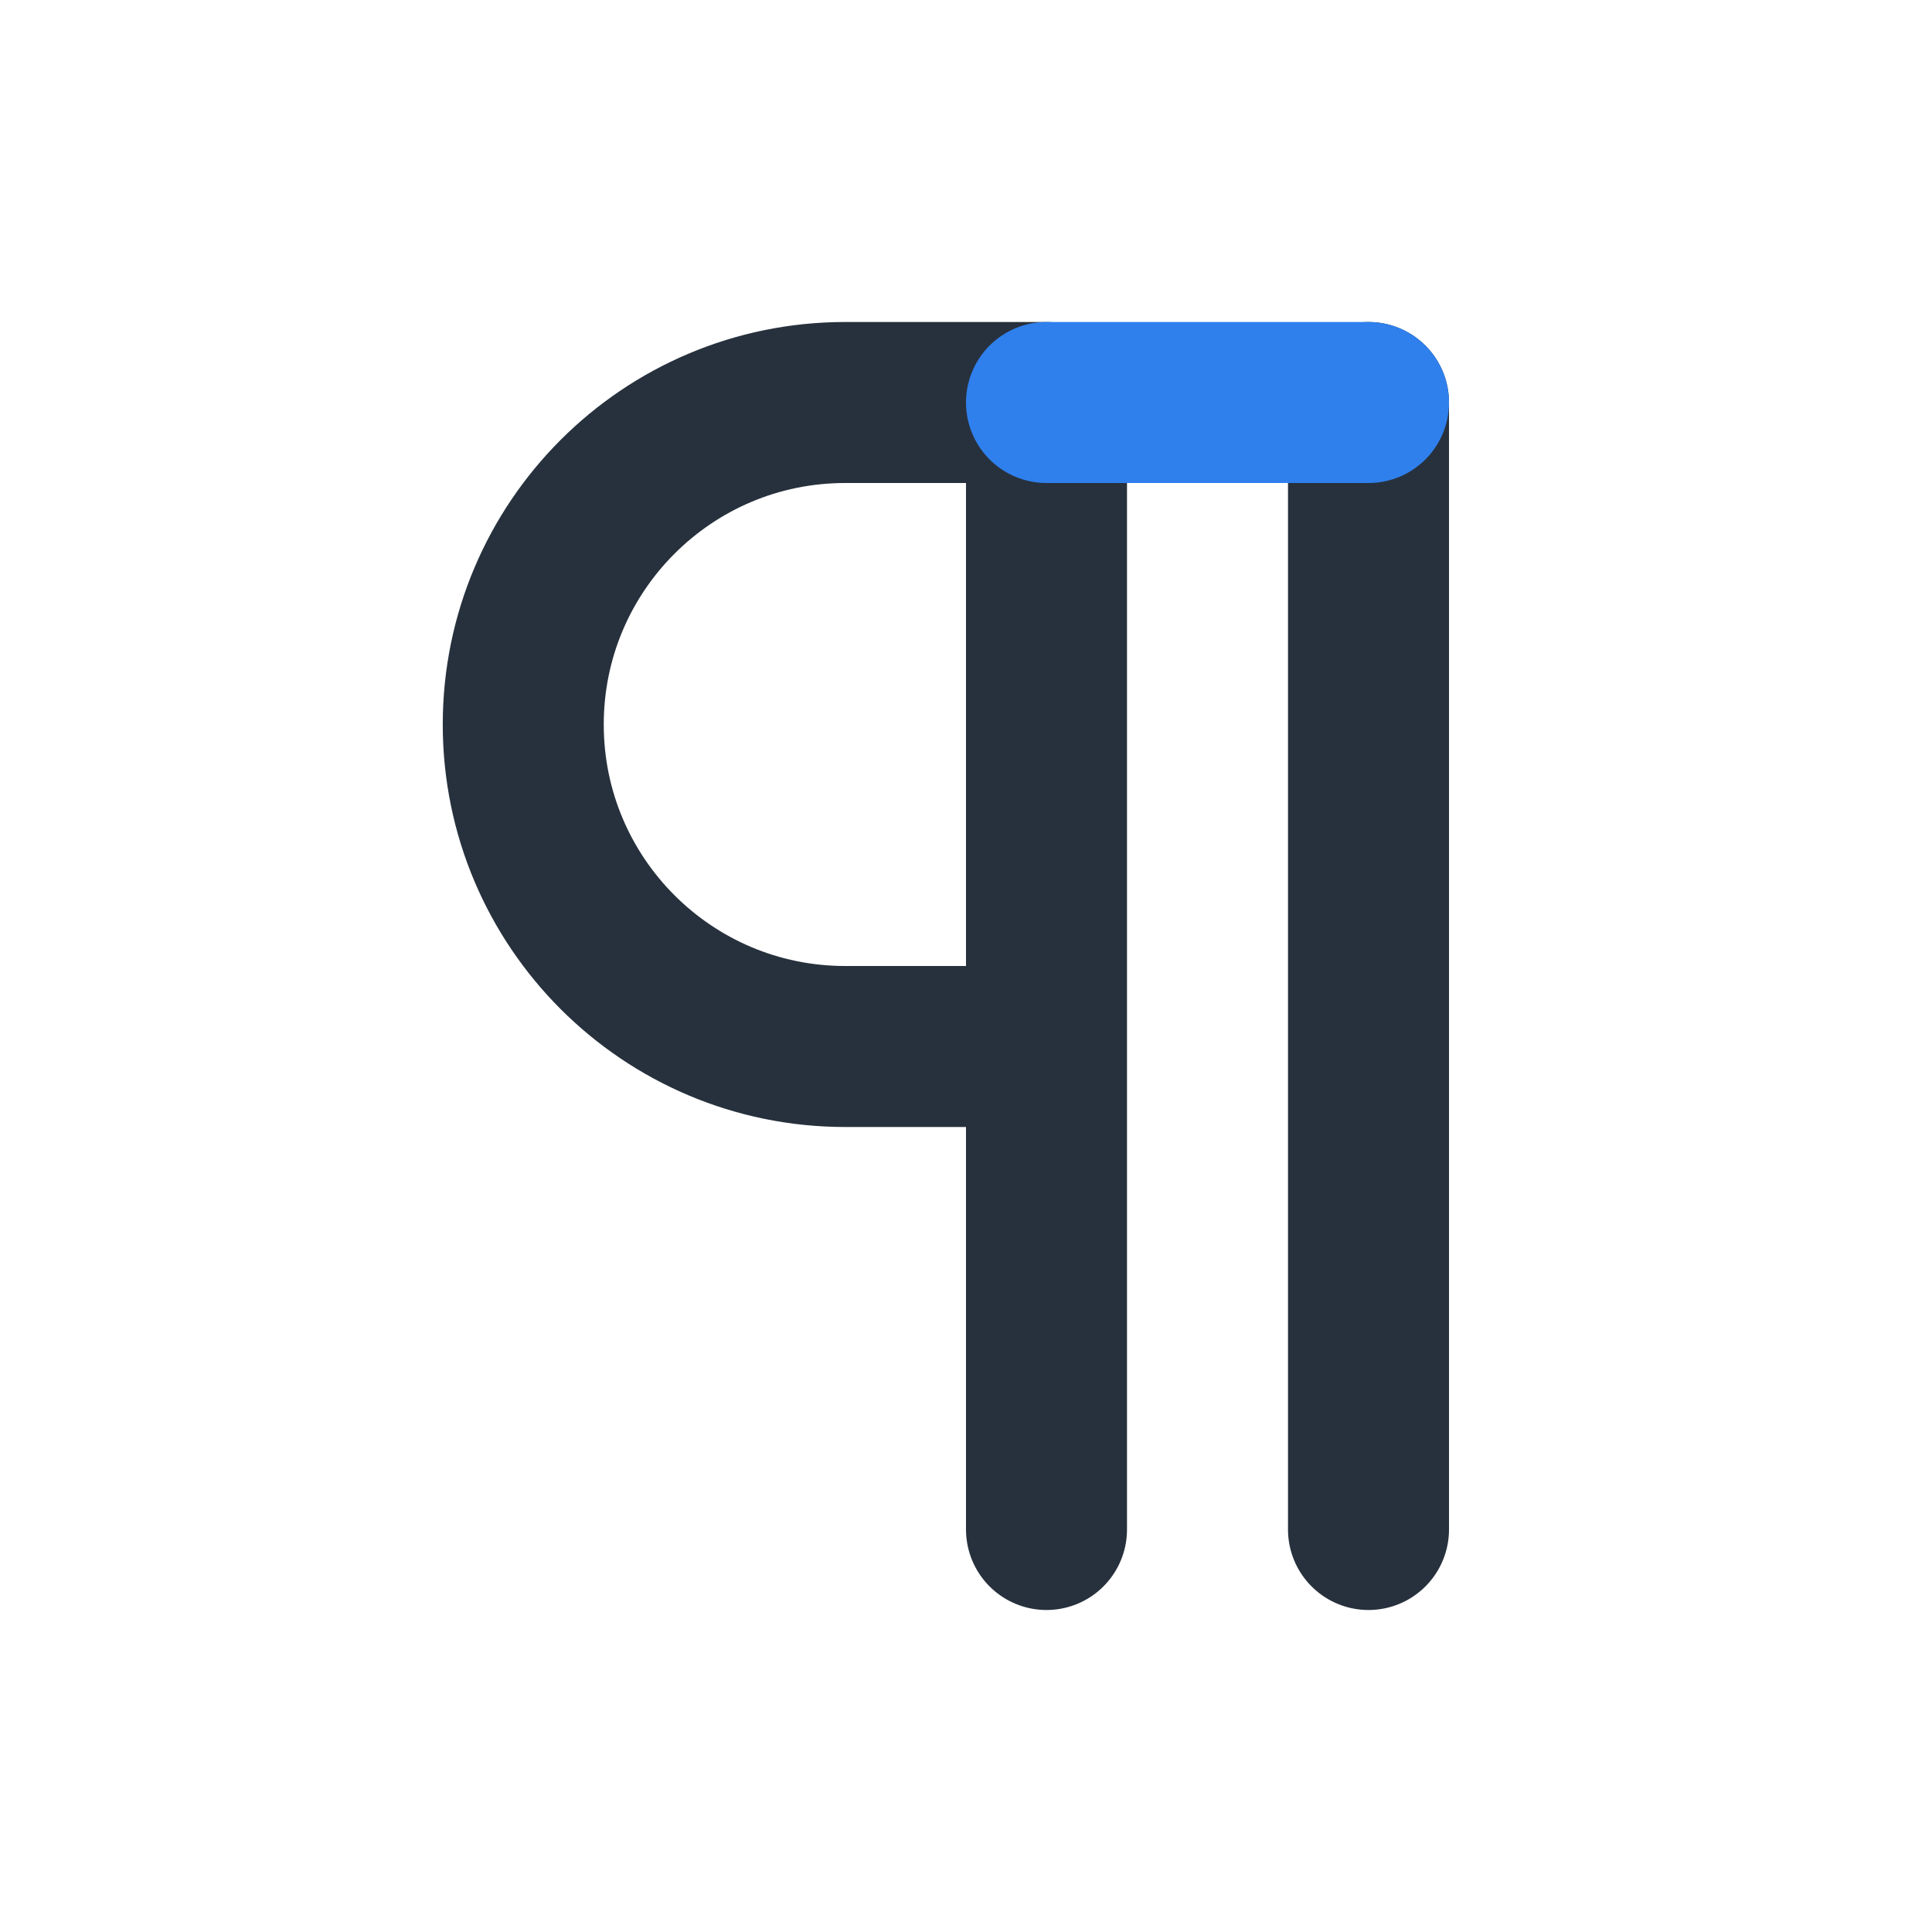
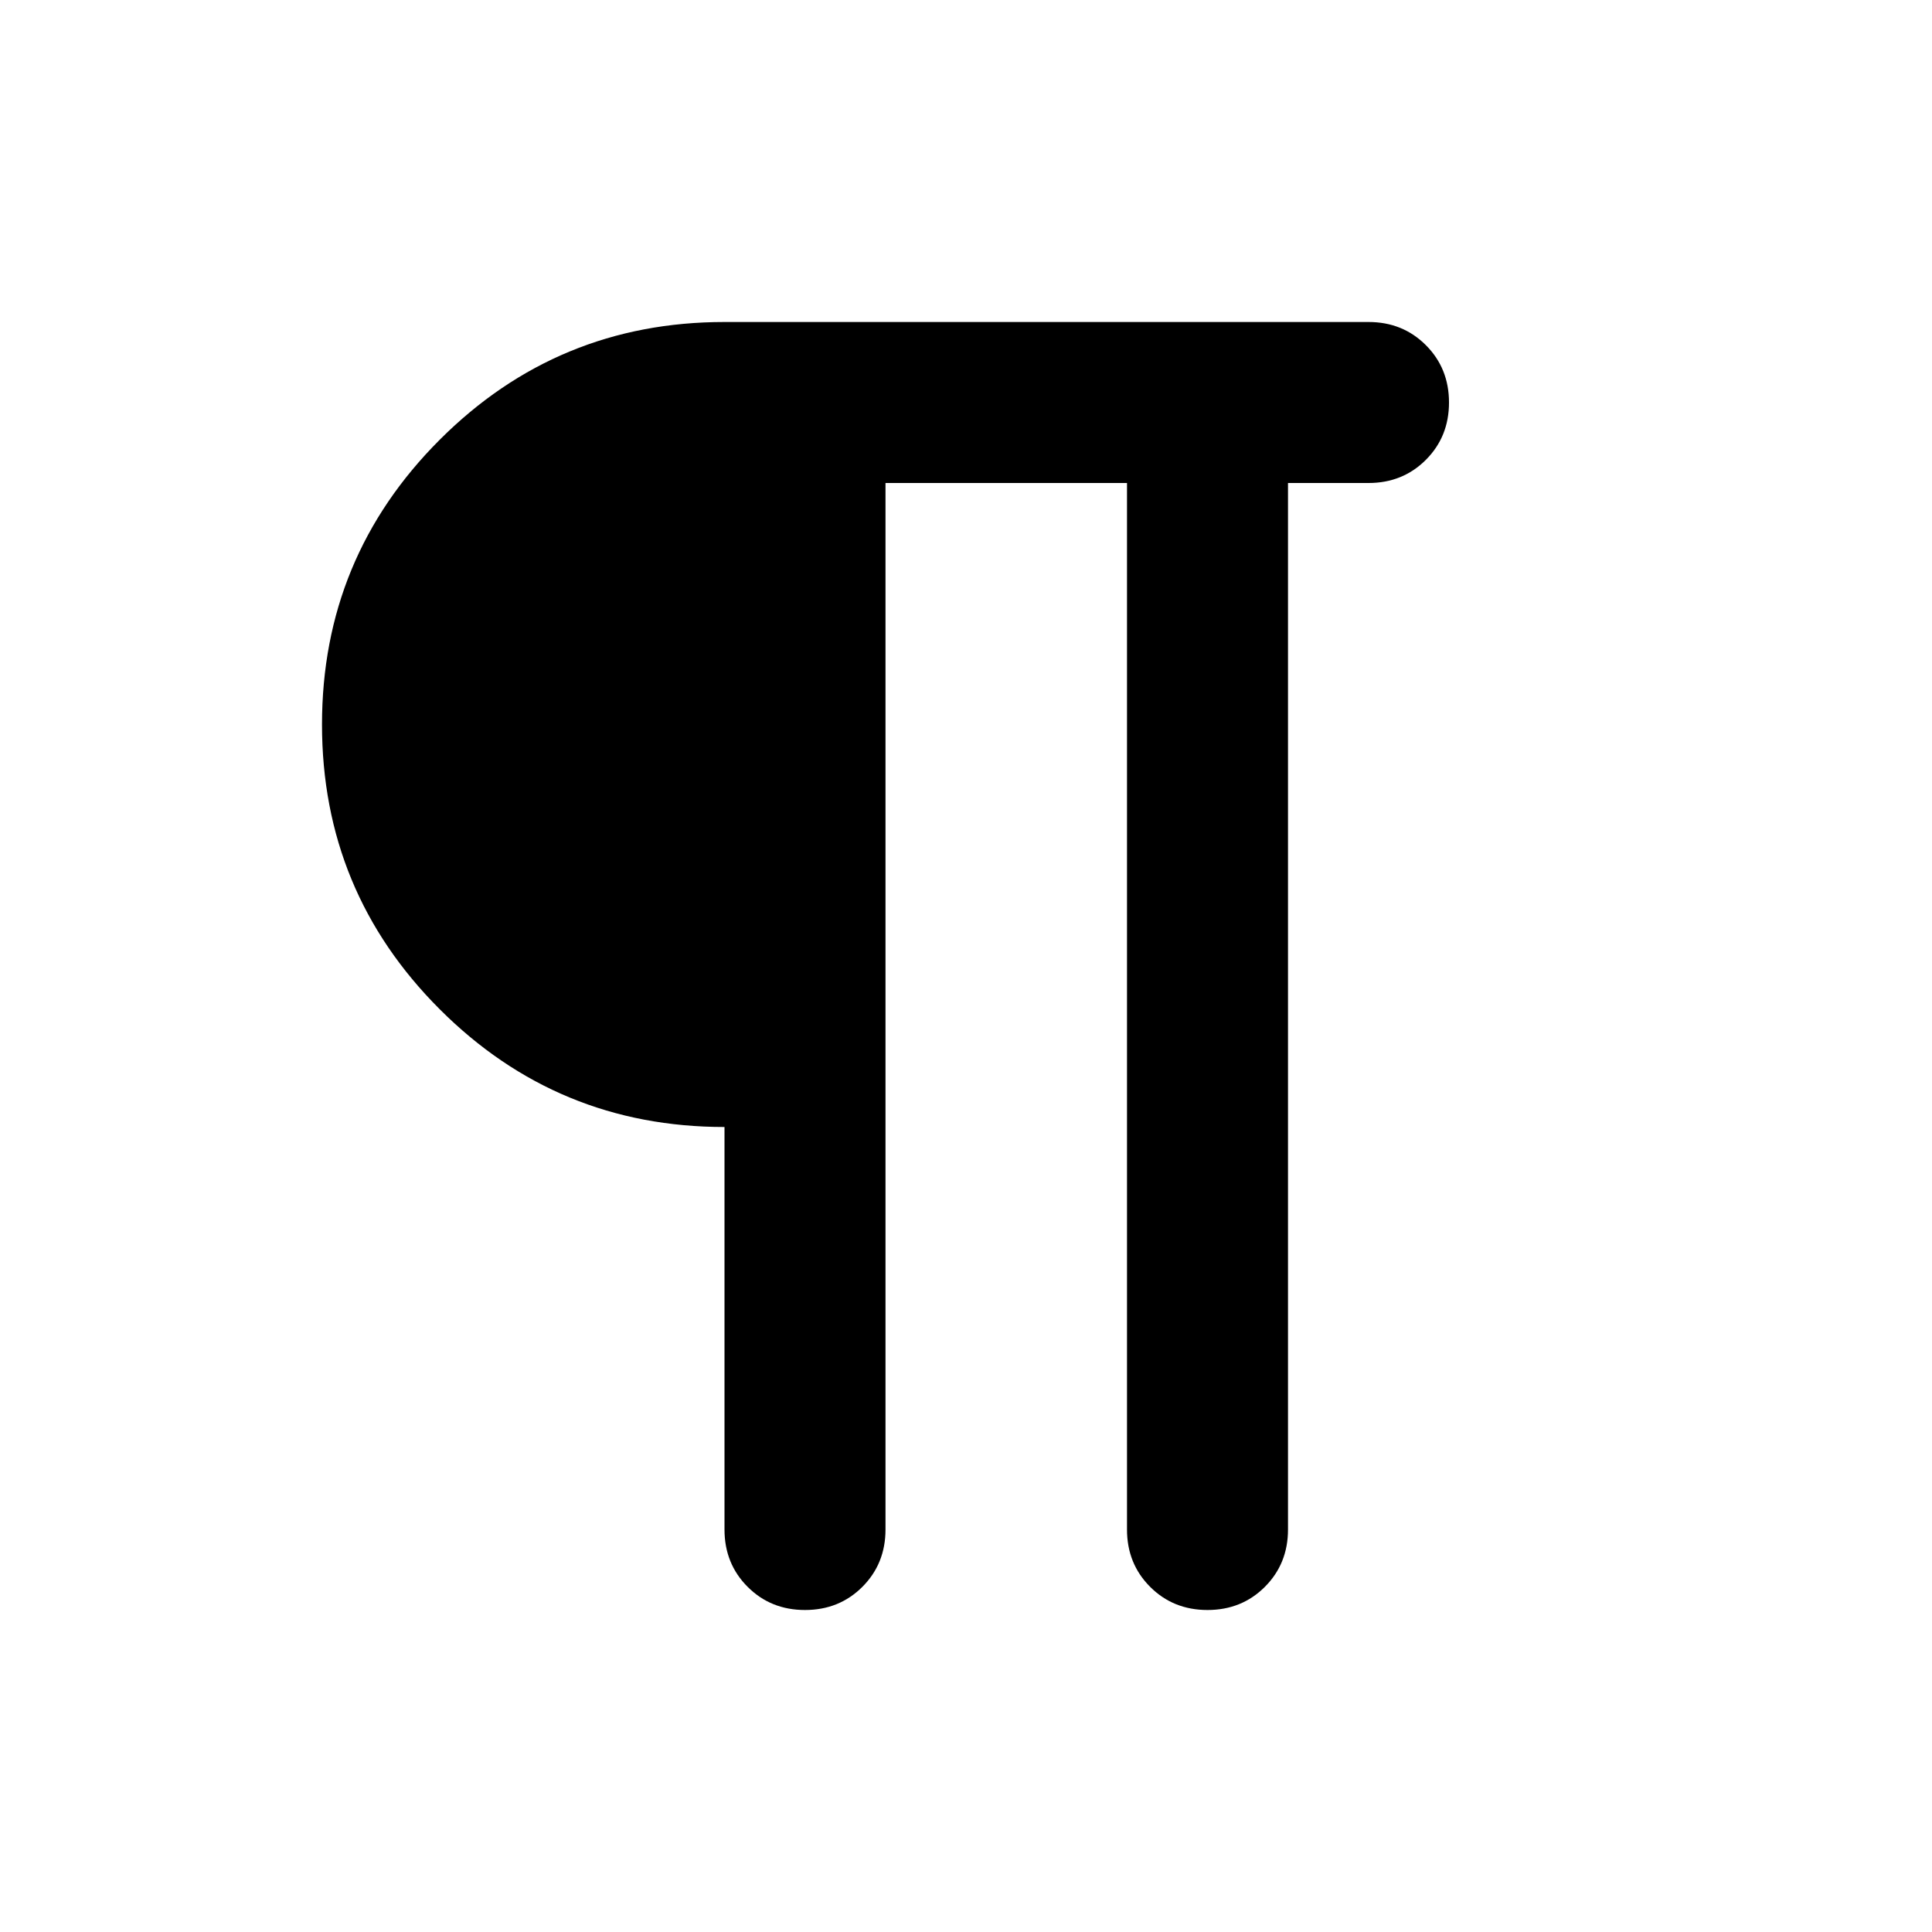
- <svg xmlns="http://www.w3.org/2000/svg" width="24" height="24" viewBox="0 0 24 24">
-   <path d="M13 5v14M17 5v14M13 5h-2.5a4 4 0 0 0 0 8H13" fill="none" stroke="#27313d" stroke-width="2" stroke-linecap="round" stroke-linejoin="round" />
-   <path d="M13 5h4" fill="none" stroke="#2f80ed" stroke-width="2" stroke-linecap="round" />
+ <svg xmlns="http://www.w3.org/2000/svg" height="24" viewBox="0 -960 960 960" width="24">
+   <path d="M371.5-171.5Q360-183 360-200v-200q-83 0-141.5-58.5T160-600q0-83 58.5-141.5T360-800h320q17 0 28.5 11.5T720-760q0 17-11.5 28.5T680-720h-40v520q0 17-11.5 28.5T600-160q-17 0-28.5-11.5T560-200v-520H440v520q0 17-11.5 28.5T400-160q-17 0-28.5-11.5Z" />
</svg>
